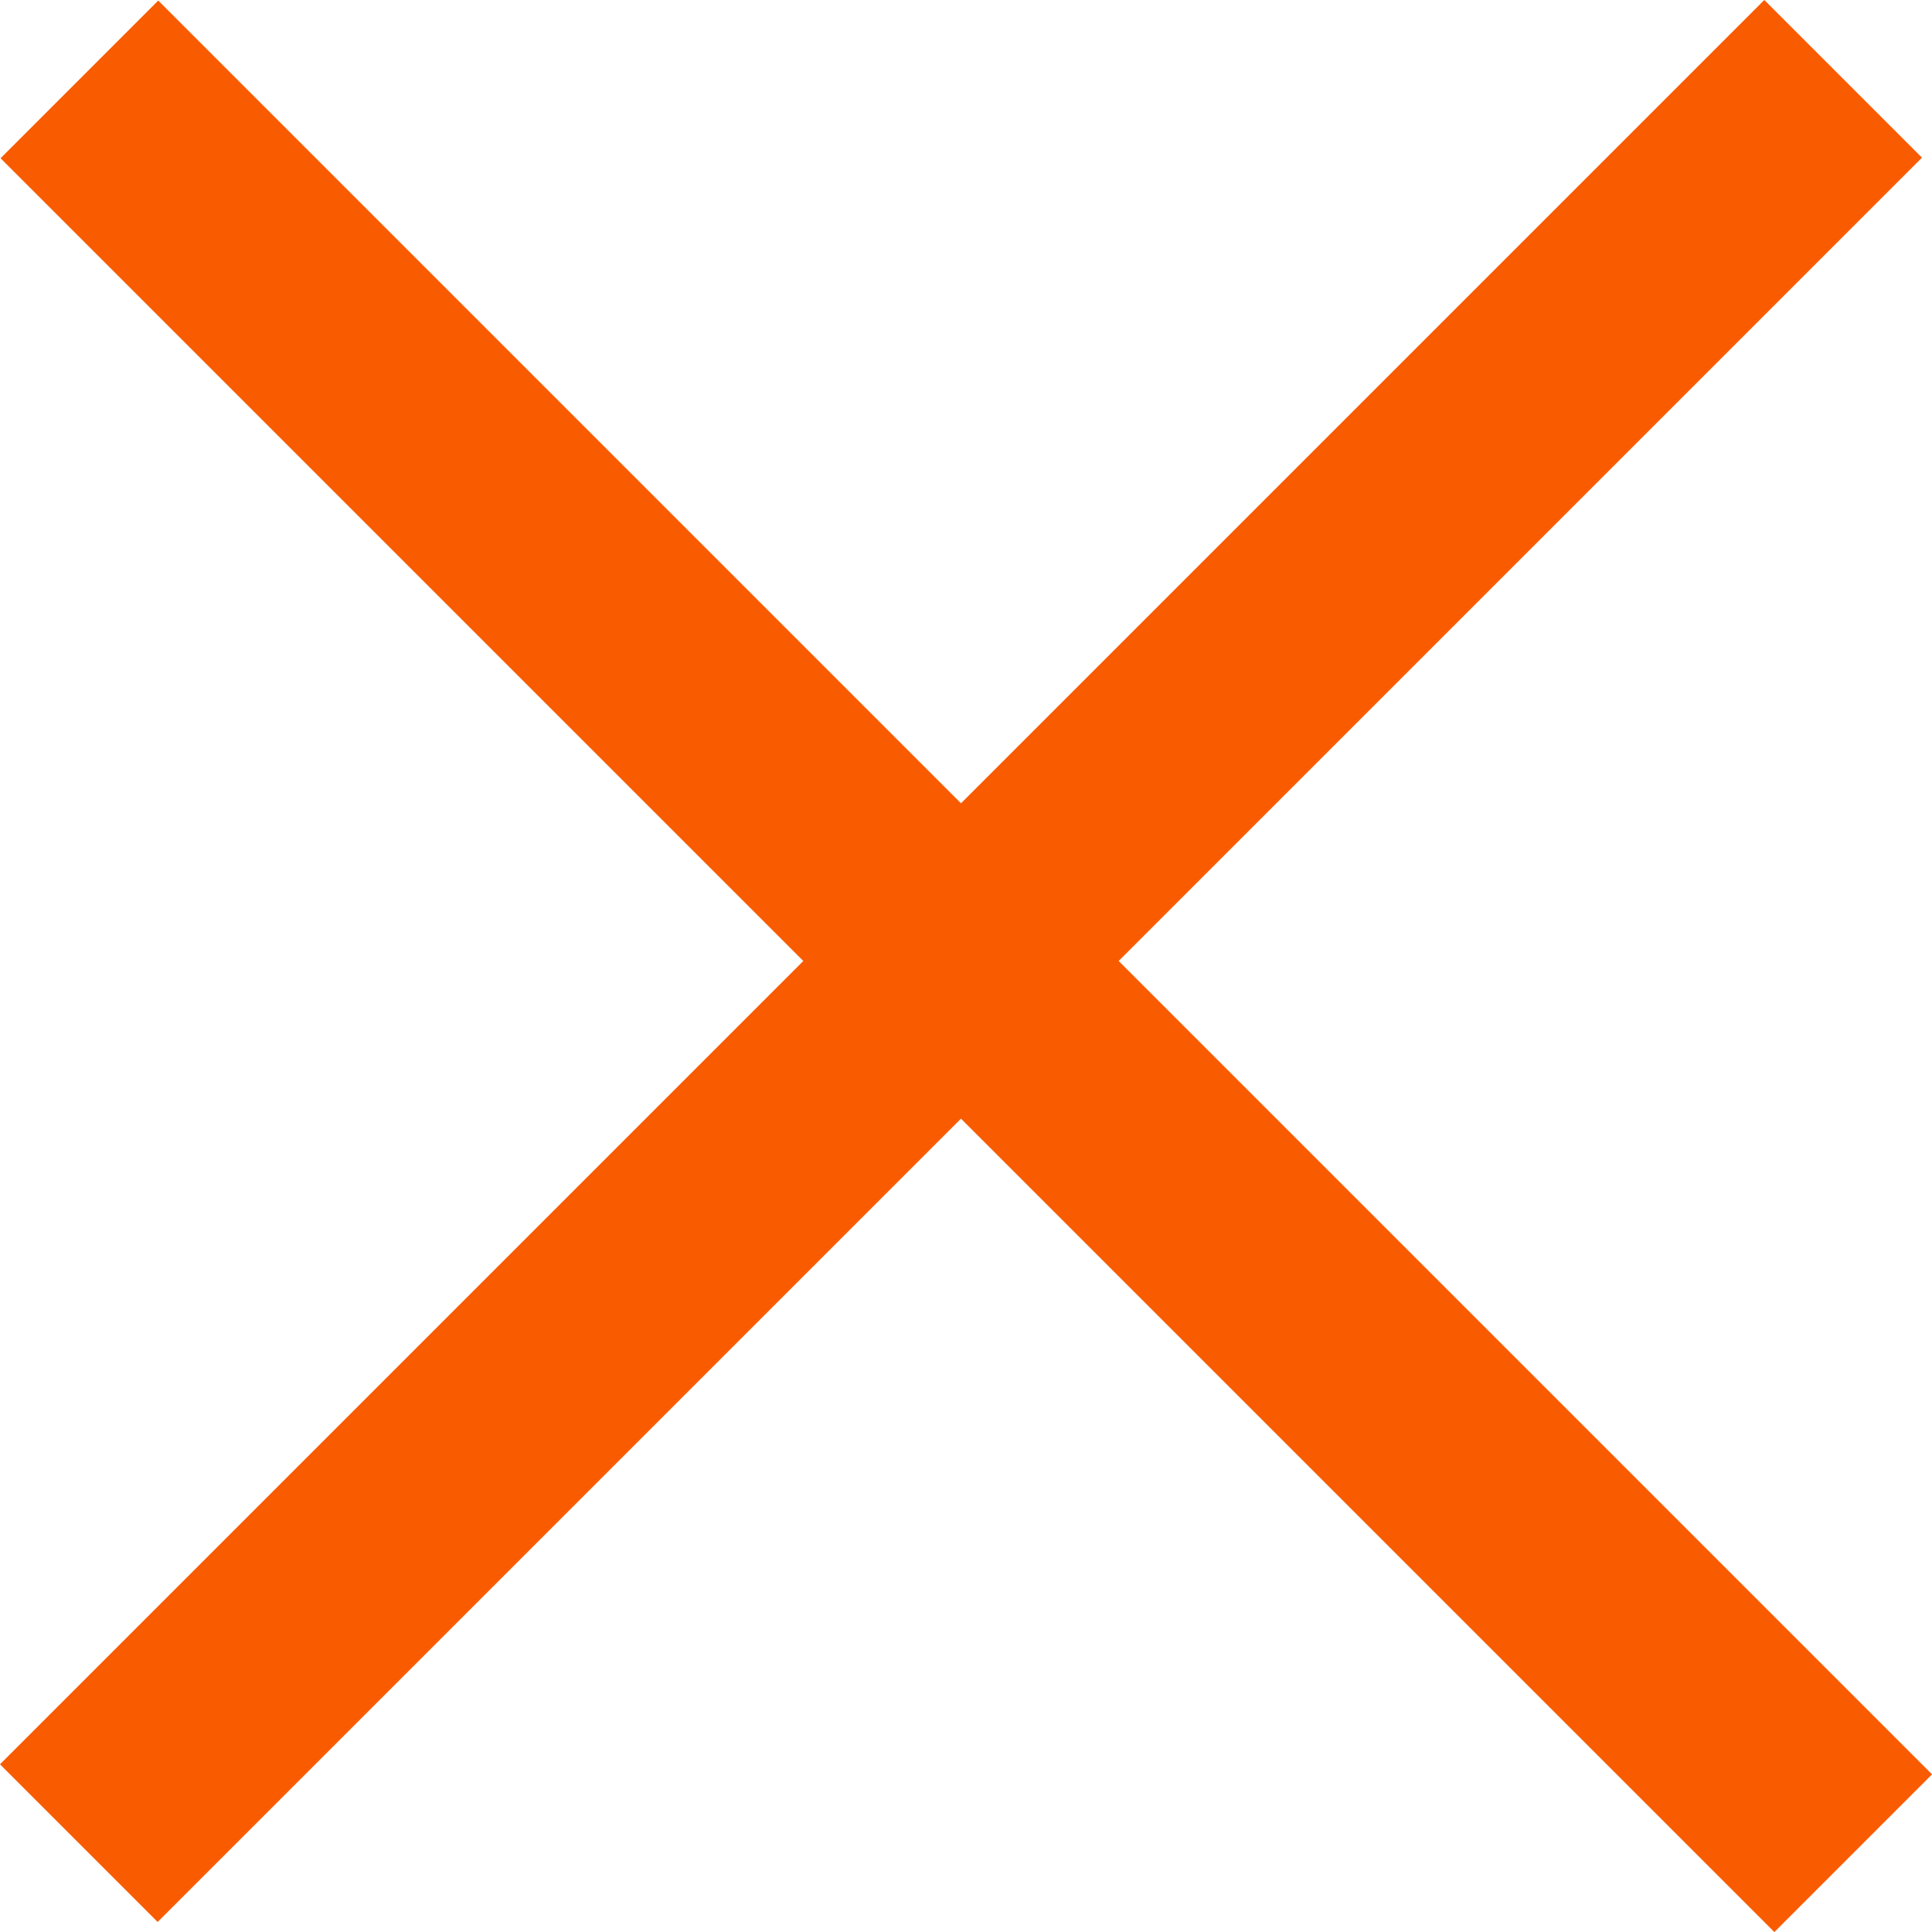
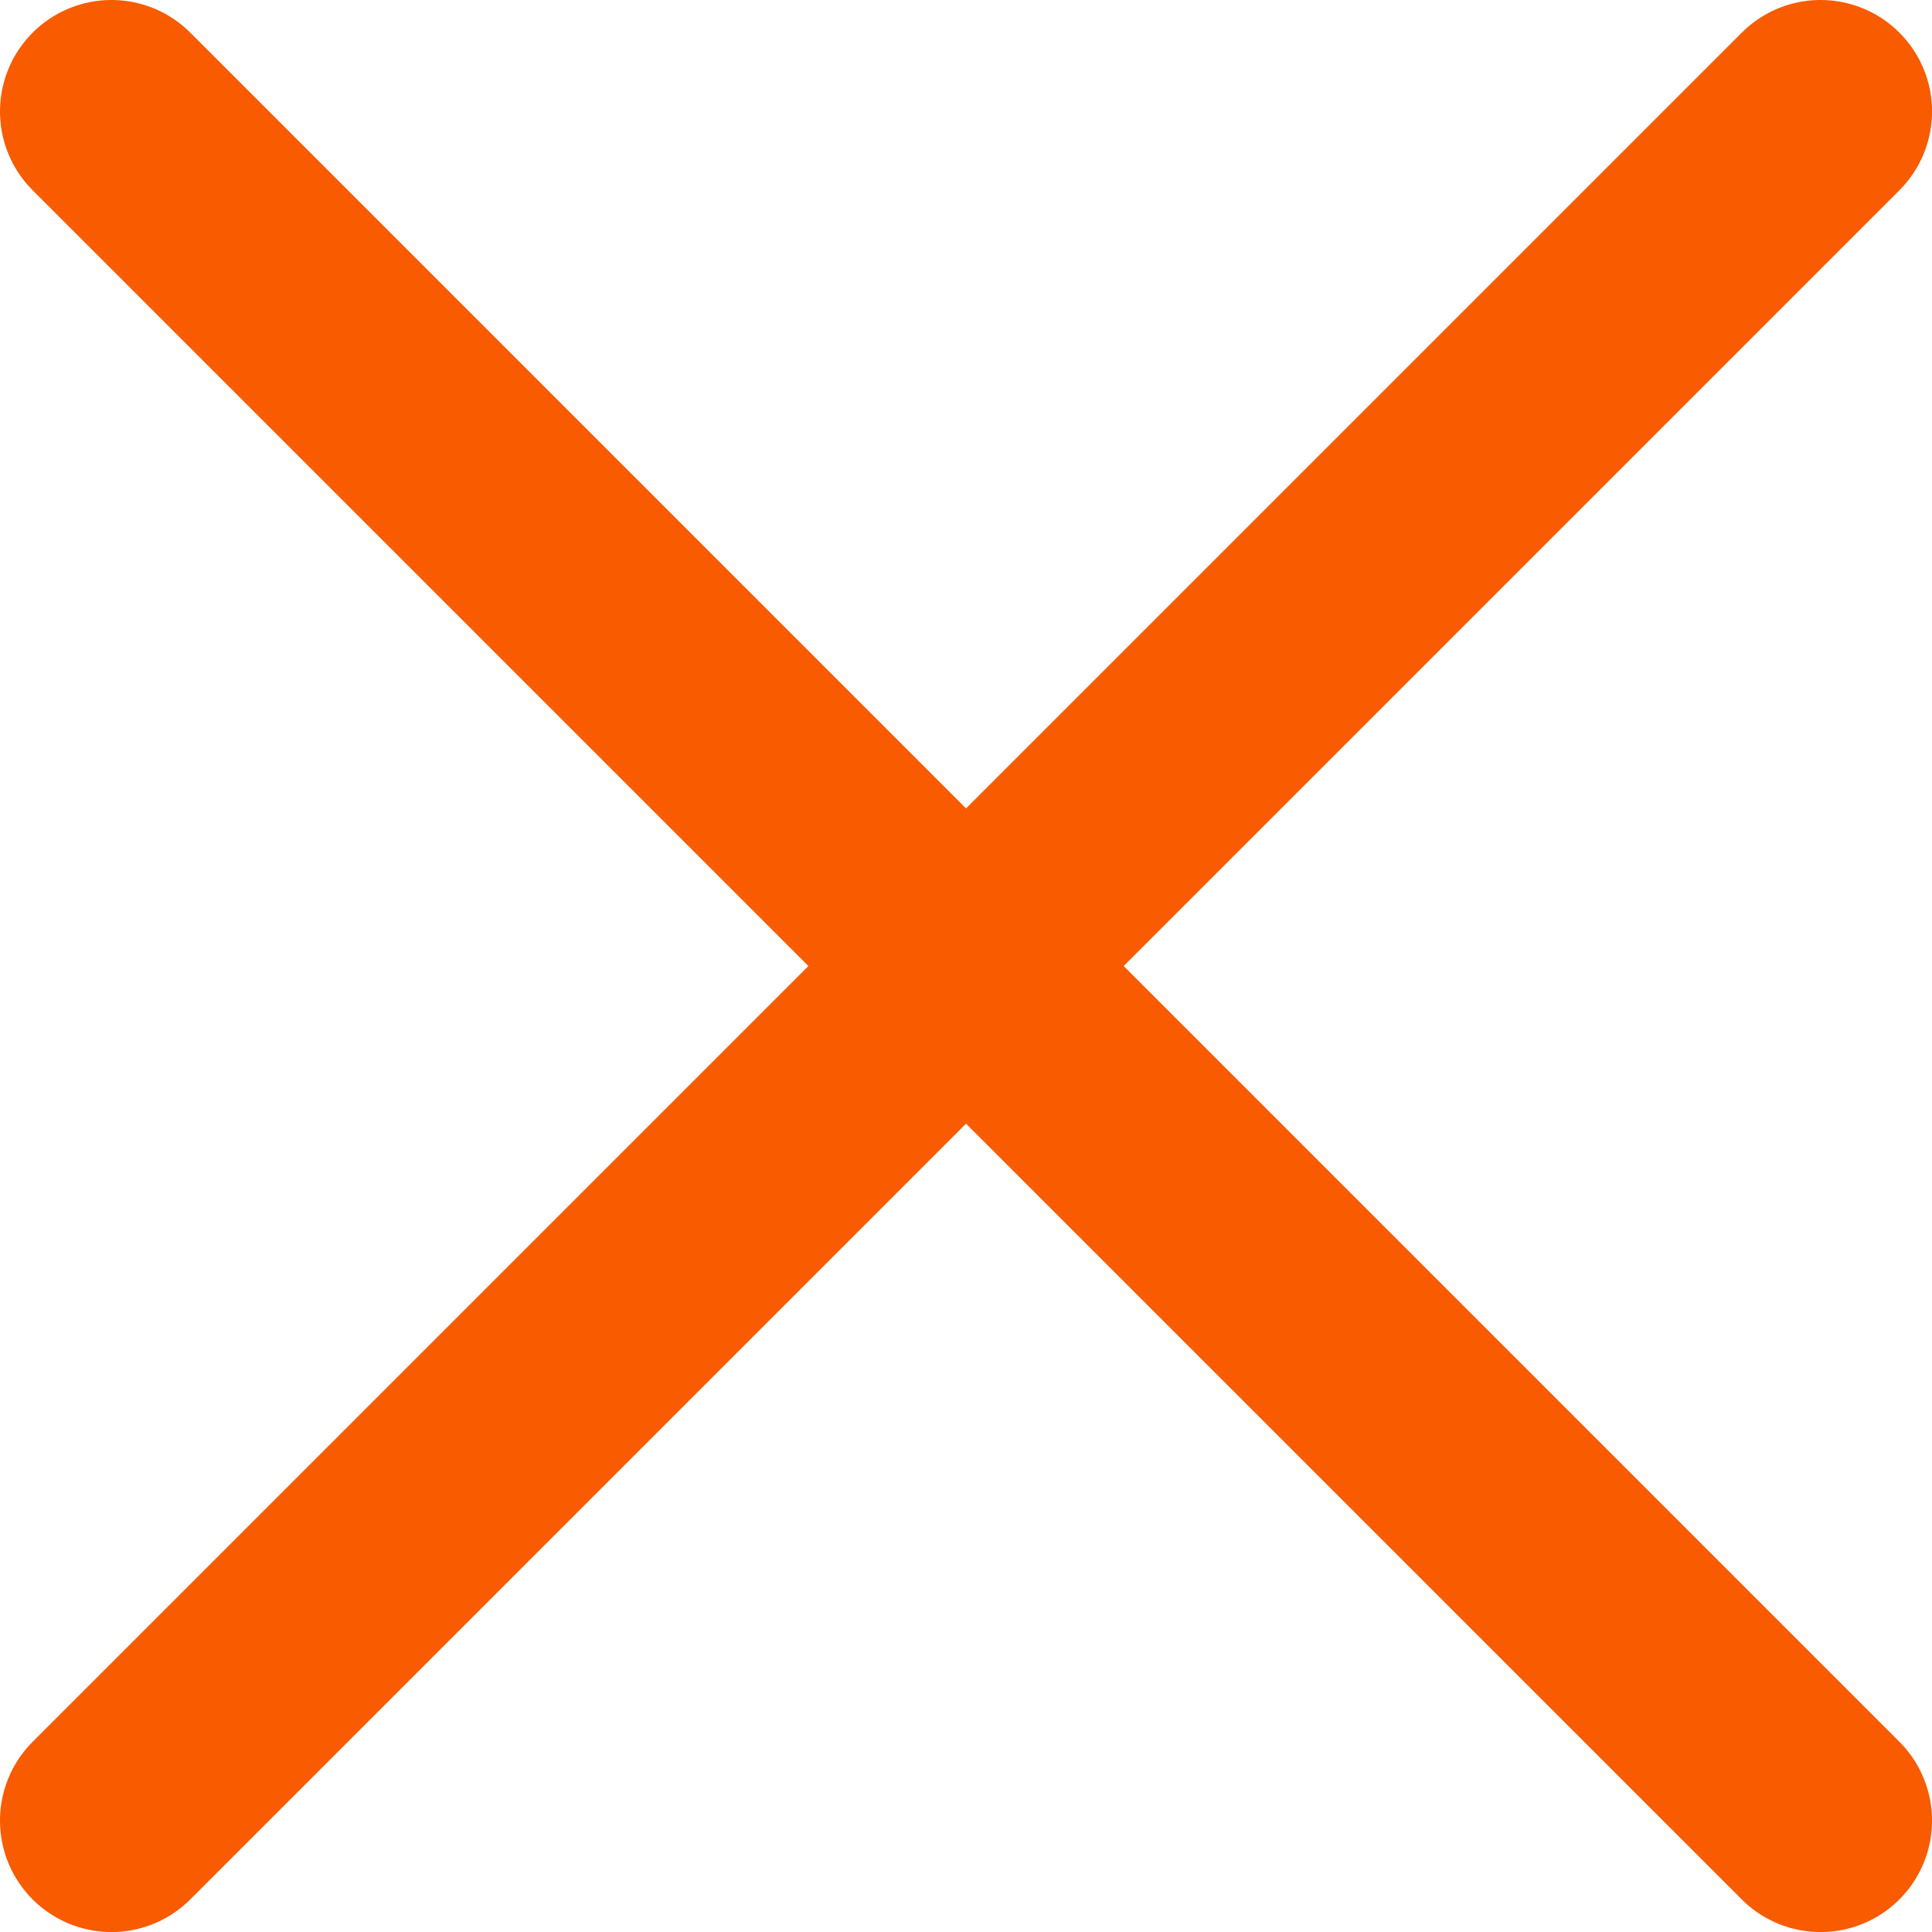
<svg xmlns="http://www.w3.org/2000/svg" width="26" height="26" viewBox="0 0 6.879 6.879" version="1.1" id="svg865">
  <defs id="defs859" />
  <g id="layer1" transform="translate(-82.139,-84.23212)">
    <g id="g1445" transform="matrix(0.06473401,0,0,0.06473401,76.92341,78.88103)" style="stroke:#000000;stroke-width:7.326;stroke-miterlimit:4;stroke-dasharray:none;stroke-opacity:1">
      <g id="g835" transform="matrix(1.398906,0,0,1.398906,-32.13974,-32.9747)">
-         <path style="fill:none;fill-opacity:1;stroke:#f85b00;stroke-width:8.767;stroke-linecap:butt;stroke-linejoin:miter;stroke-miterlimit:4;stroke-dasharray:none;stroke-opacity:1" d="M 83.692,85.785 153.435,155.528" id="path1428" />
-         <path style="fill:none;fill-opacity:1;stroke:#f85b00;stroke-width:8.767;stroke-linecap:butt;stroke-linejoin:miter;stroke-miterlimit:4;stroke-dasharray:none;stroke-opacity:1" d="M 153.039,85.762 83.669,155.132" id="path1430" />
+         <path style="fill:none;fill-opacity:1;stroke:#f85b00;stroke-width:8.765;stroke-linecap:round;stroke-linejoin:round;stroke-miterlimit:4;stroke-dasharray:none;stroke-opacity:1" d="M 84.952,87.045 152.152,154.246" id="path1428" />
+         <path style="fill:none;fill-opacity:1;stroke:#f85b00;stroke-width:8.765;stroke-linecap:round;stroke-linejoin:round;stroke-miterlimit:4;stroke-dasharray:none;stroke-opacity:1" d="M 152.152,87.045 84.952,154.246" id="path854" />
      </g>
    </g>
  </g>
</svg>
